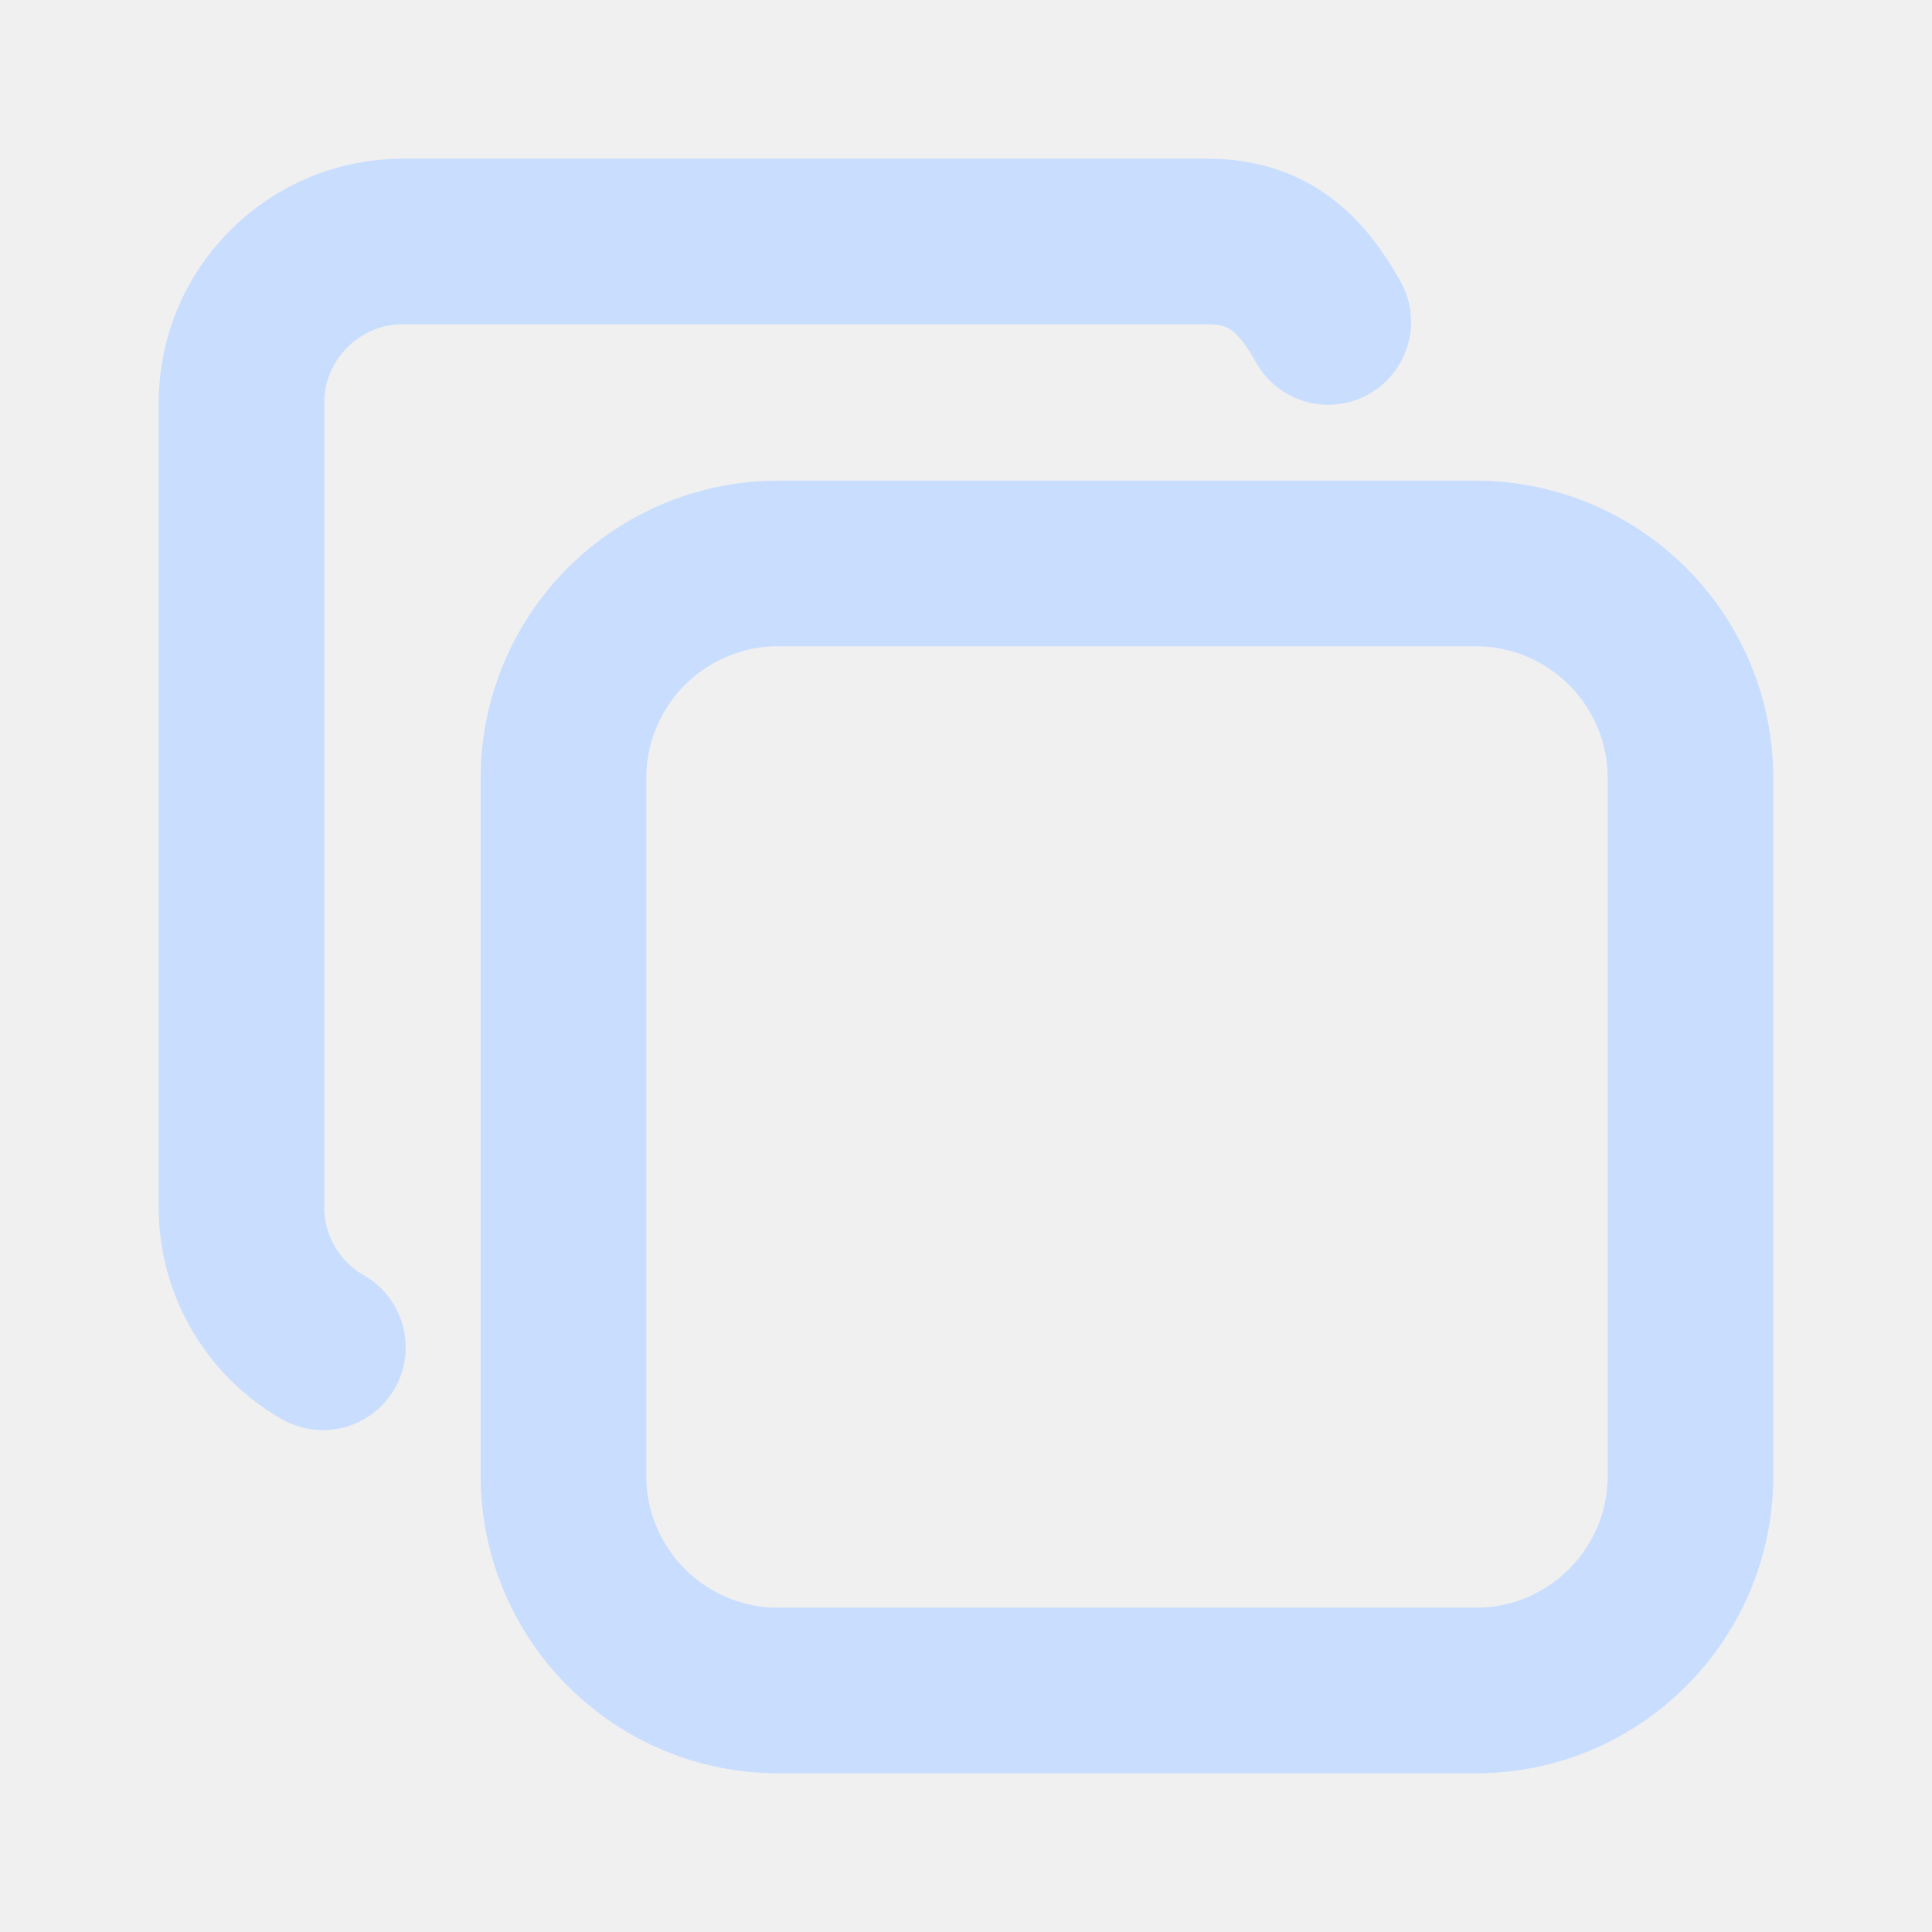
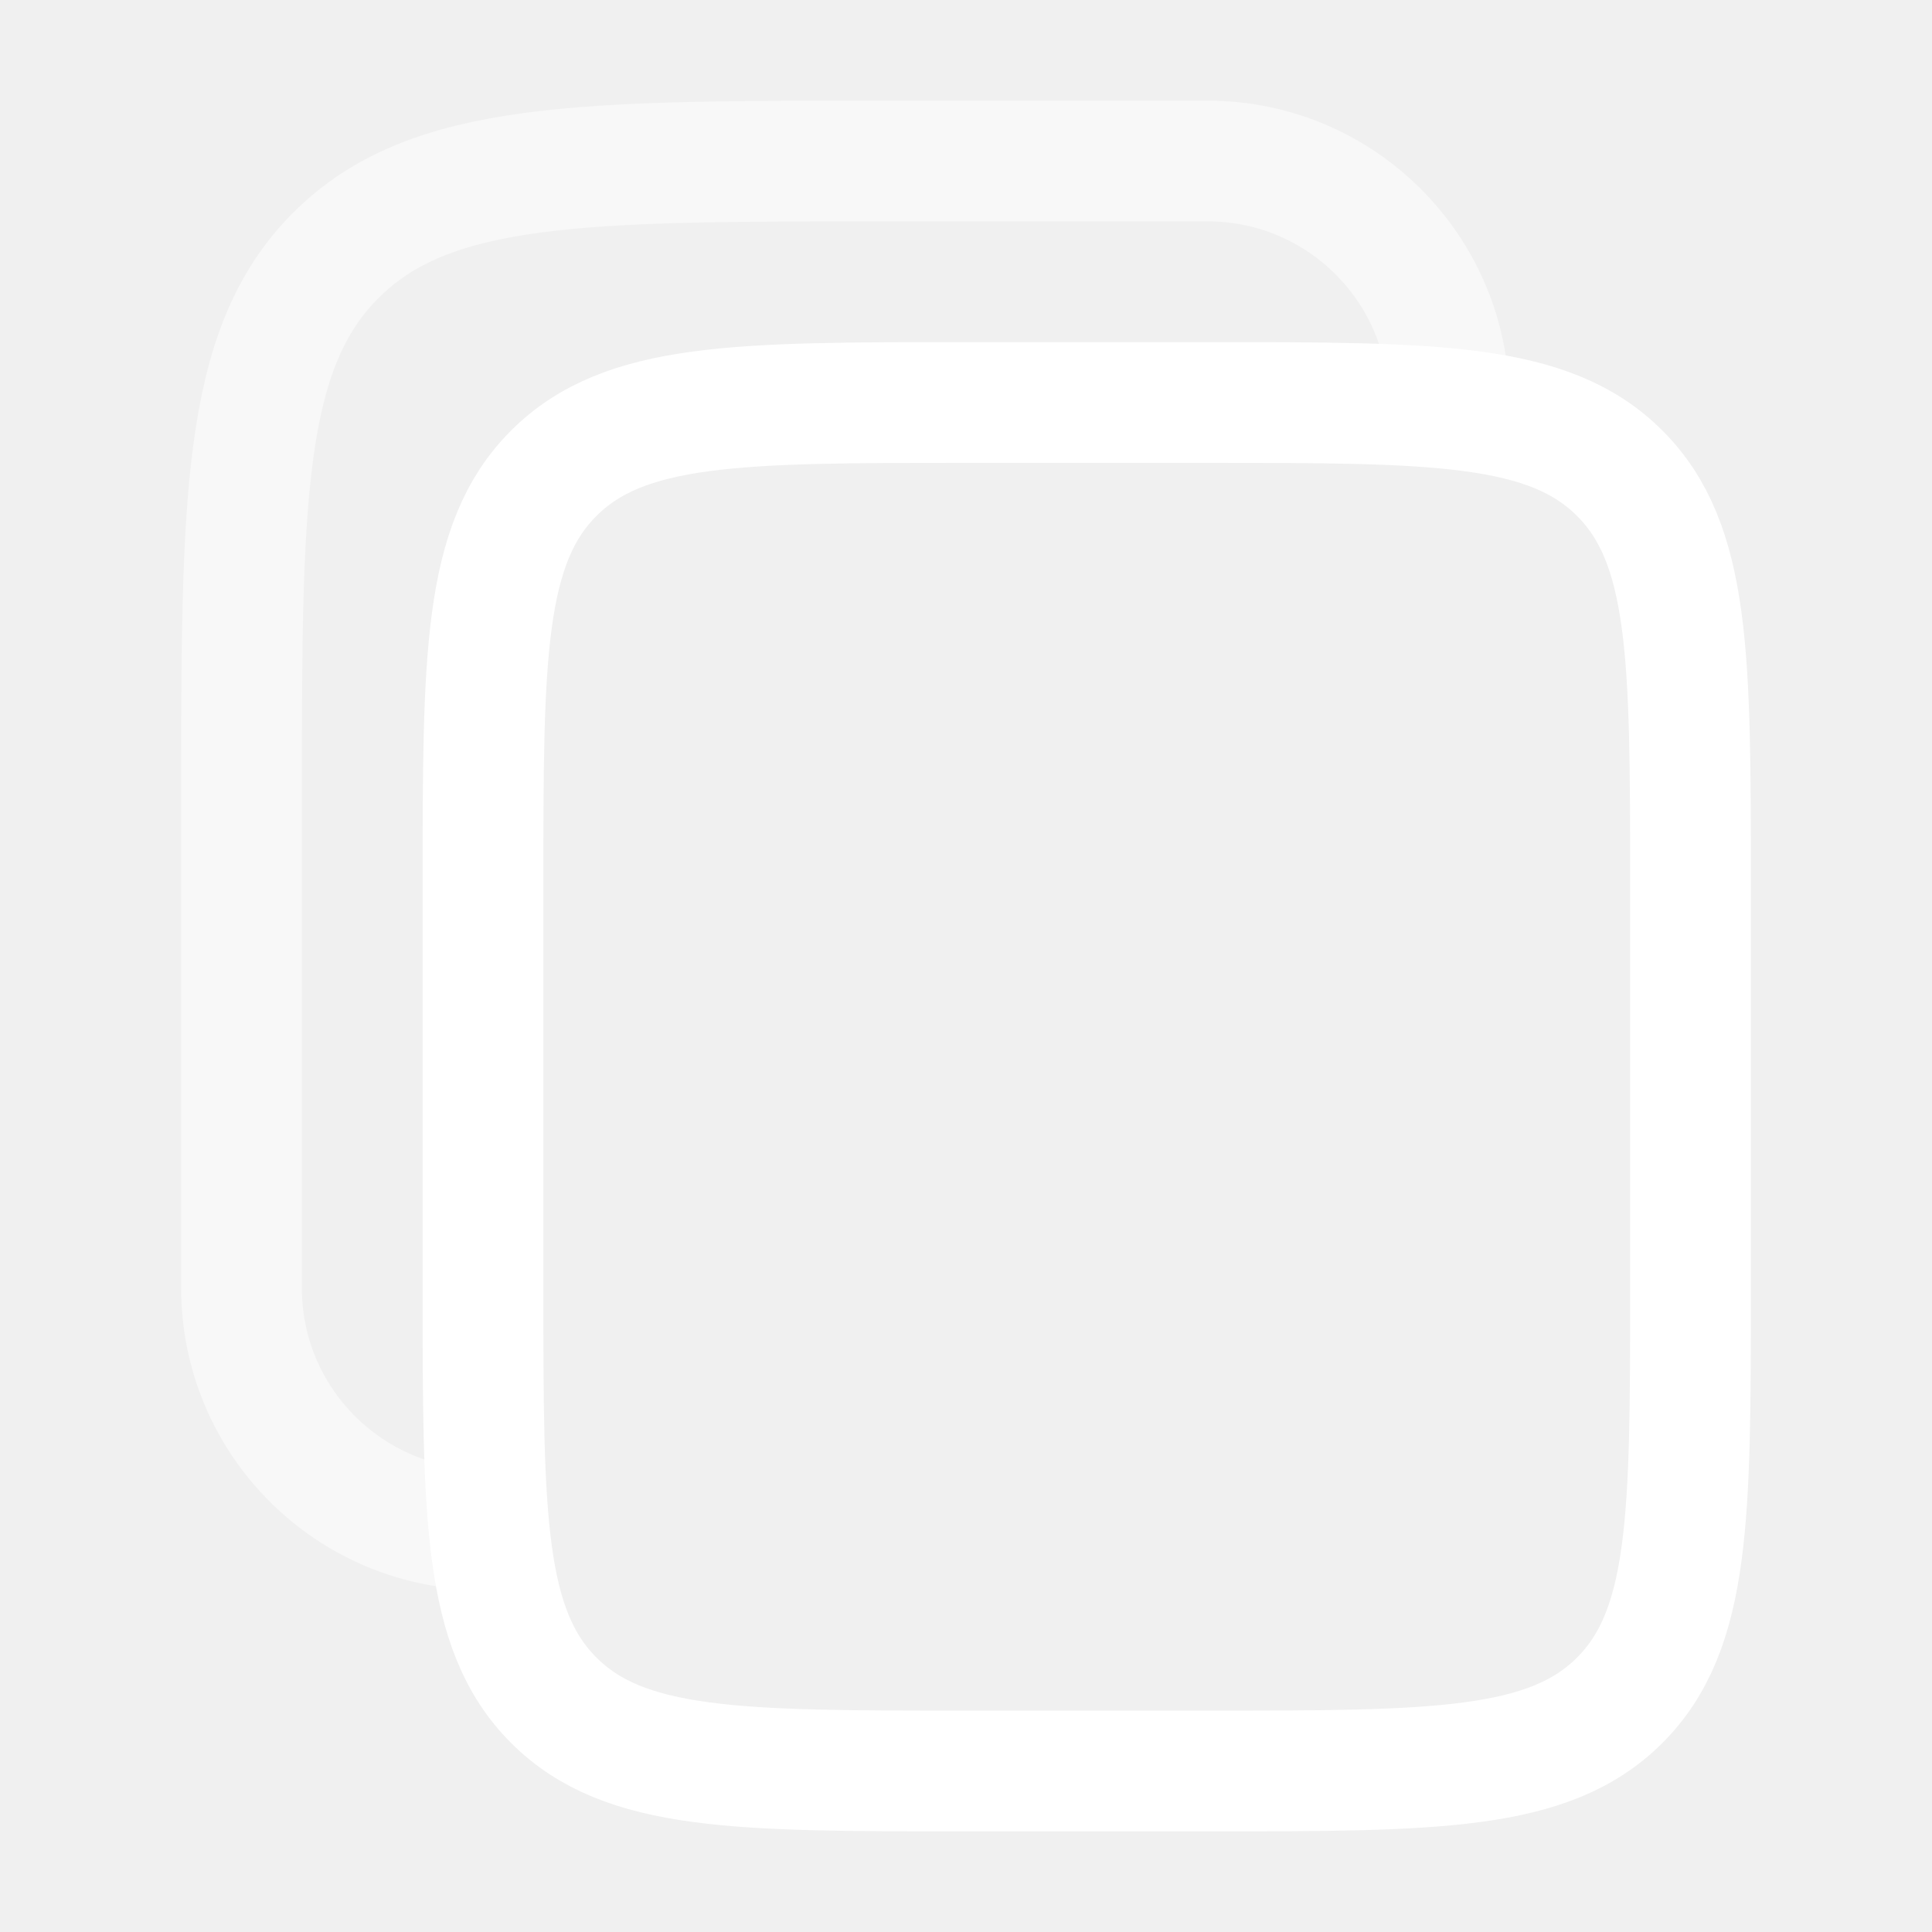
- <svg xmlns="http://www.w3.org/2000/svg" width="14" height="14" viewBox="0 0 14 14" fill="none">
-   <path d="M4.083 5.639C4.083 5.226 4.247 4.831 4.539 4.539C4.831 4.247 5.226 4.083 5.639 4.083H10.694C10.899 4.083 11.101 4.124 11.29 4.202C11.478 4.28 11.65 4.395 11.794 4.539C11.939 4.683 12.053 4.855 12.132 5.044C12.21 5.232 12.25 5.435 12.25 5.639V10.694C12.25 10.899 12.21 11.101 12.132 11.29C12.053 11.478 11.939 11.65 11.794 11.794C11.65 11.939 11.478 12.053 11.29 12.132C11.101 12.21 10.899 12.25 10.694 12.25H5.639C5.435 12.25 5.232 12.21 5.044 12.132C4.855 12.053 4.683 11.939 4.539 11.794C4.394 11.65 4.28 11.478 4.202 11.29C4.123 11.101 4.083 10.899 4.083 10.694V5.639Z" stroke="#C9DDFF" stroke-width="1.2" stroke-linecap="round" stroke-linejoin="round" />
-   <path d="M2.34 9.763C2.161 9.661 2.013 9.514 1.909 9.336C1.805 9.158 1.75 8.956 1.75 8.75V2.917C1.75 2.275 2.275 1.75 2.917 1.75H8.75C9.188 1.75 9.425 1.975 9.625 2.333" stroke="#C9DDFF" stroke-width="1.2" stroke-linecap="round" stroke-linejoin="round" />
+ <svg xmlns="http://www.w3.org/2000/svg" width="800px" height="800px" viewBox="0 0 24 24" fill="none" stroke="#000000">
+   <g id="SVGRepo_bgCarrier" stroke-width="0" />
+   <g id="SVGRepo_tracerCarrier" stroke-linecap="round" stroke-linejoin="round" />
+   <g id="SVGRepo_iconCarrier">
+     <path d="M6 11C6 8.172 6 6.757 6.879 5.879C7.757 5 9.172 5 12 5H15C17.828 5 19.243 5 20.121 5.879C21 6.757 21 8.172 21 11V16C21 18.828 21 20.243 20.121 21.121C19.243 22 17.828 22 15 22H12C9.172 22 7.757 22 6.879 21.121C6 20.243 6 18.828 6 16V11Z" stroke="#ffffff" stroke-width="1.5" />
+     <path opacity="0.5" d="M6 19C4.343 19 3 17.657 3 16V10C3 6.229 3 4.343 4.172 3.172C5.343 2 7.229 2 11 2H15C16.657 2 18 3.343 18 5" stroke="#ffffff" stroke-width="1.5" />
+   </g>
</svg>
